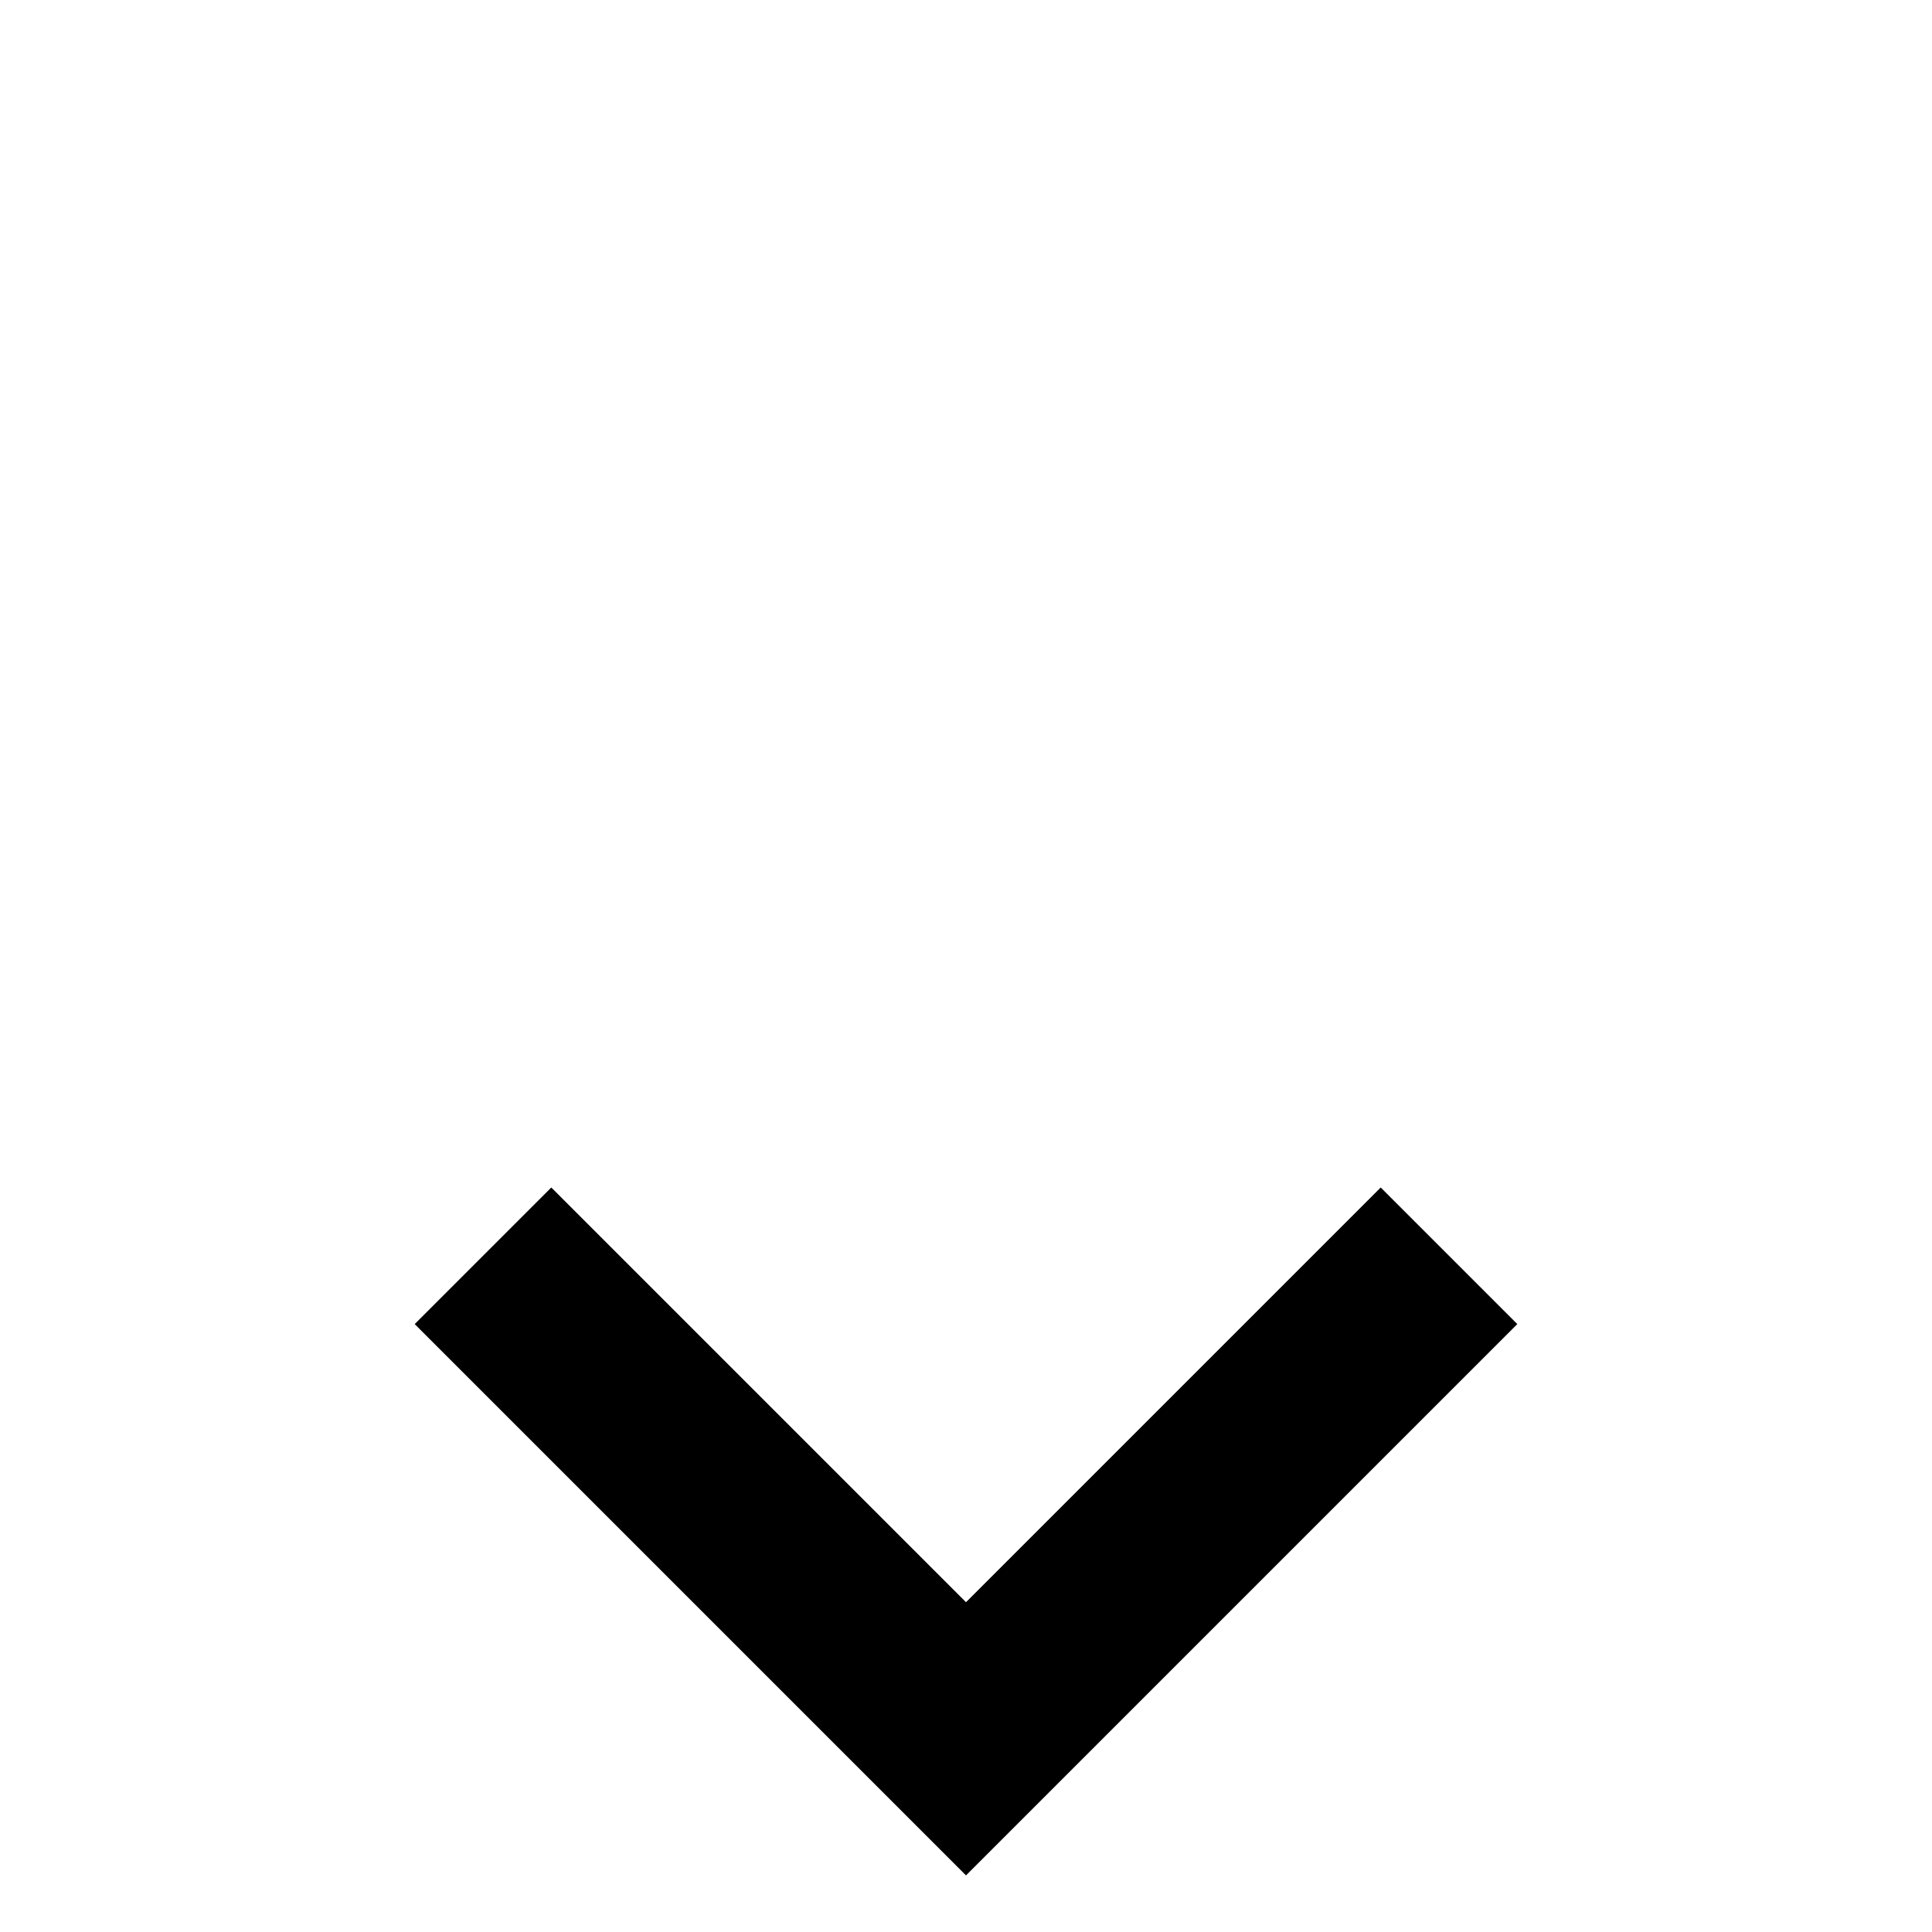
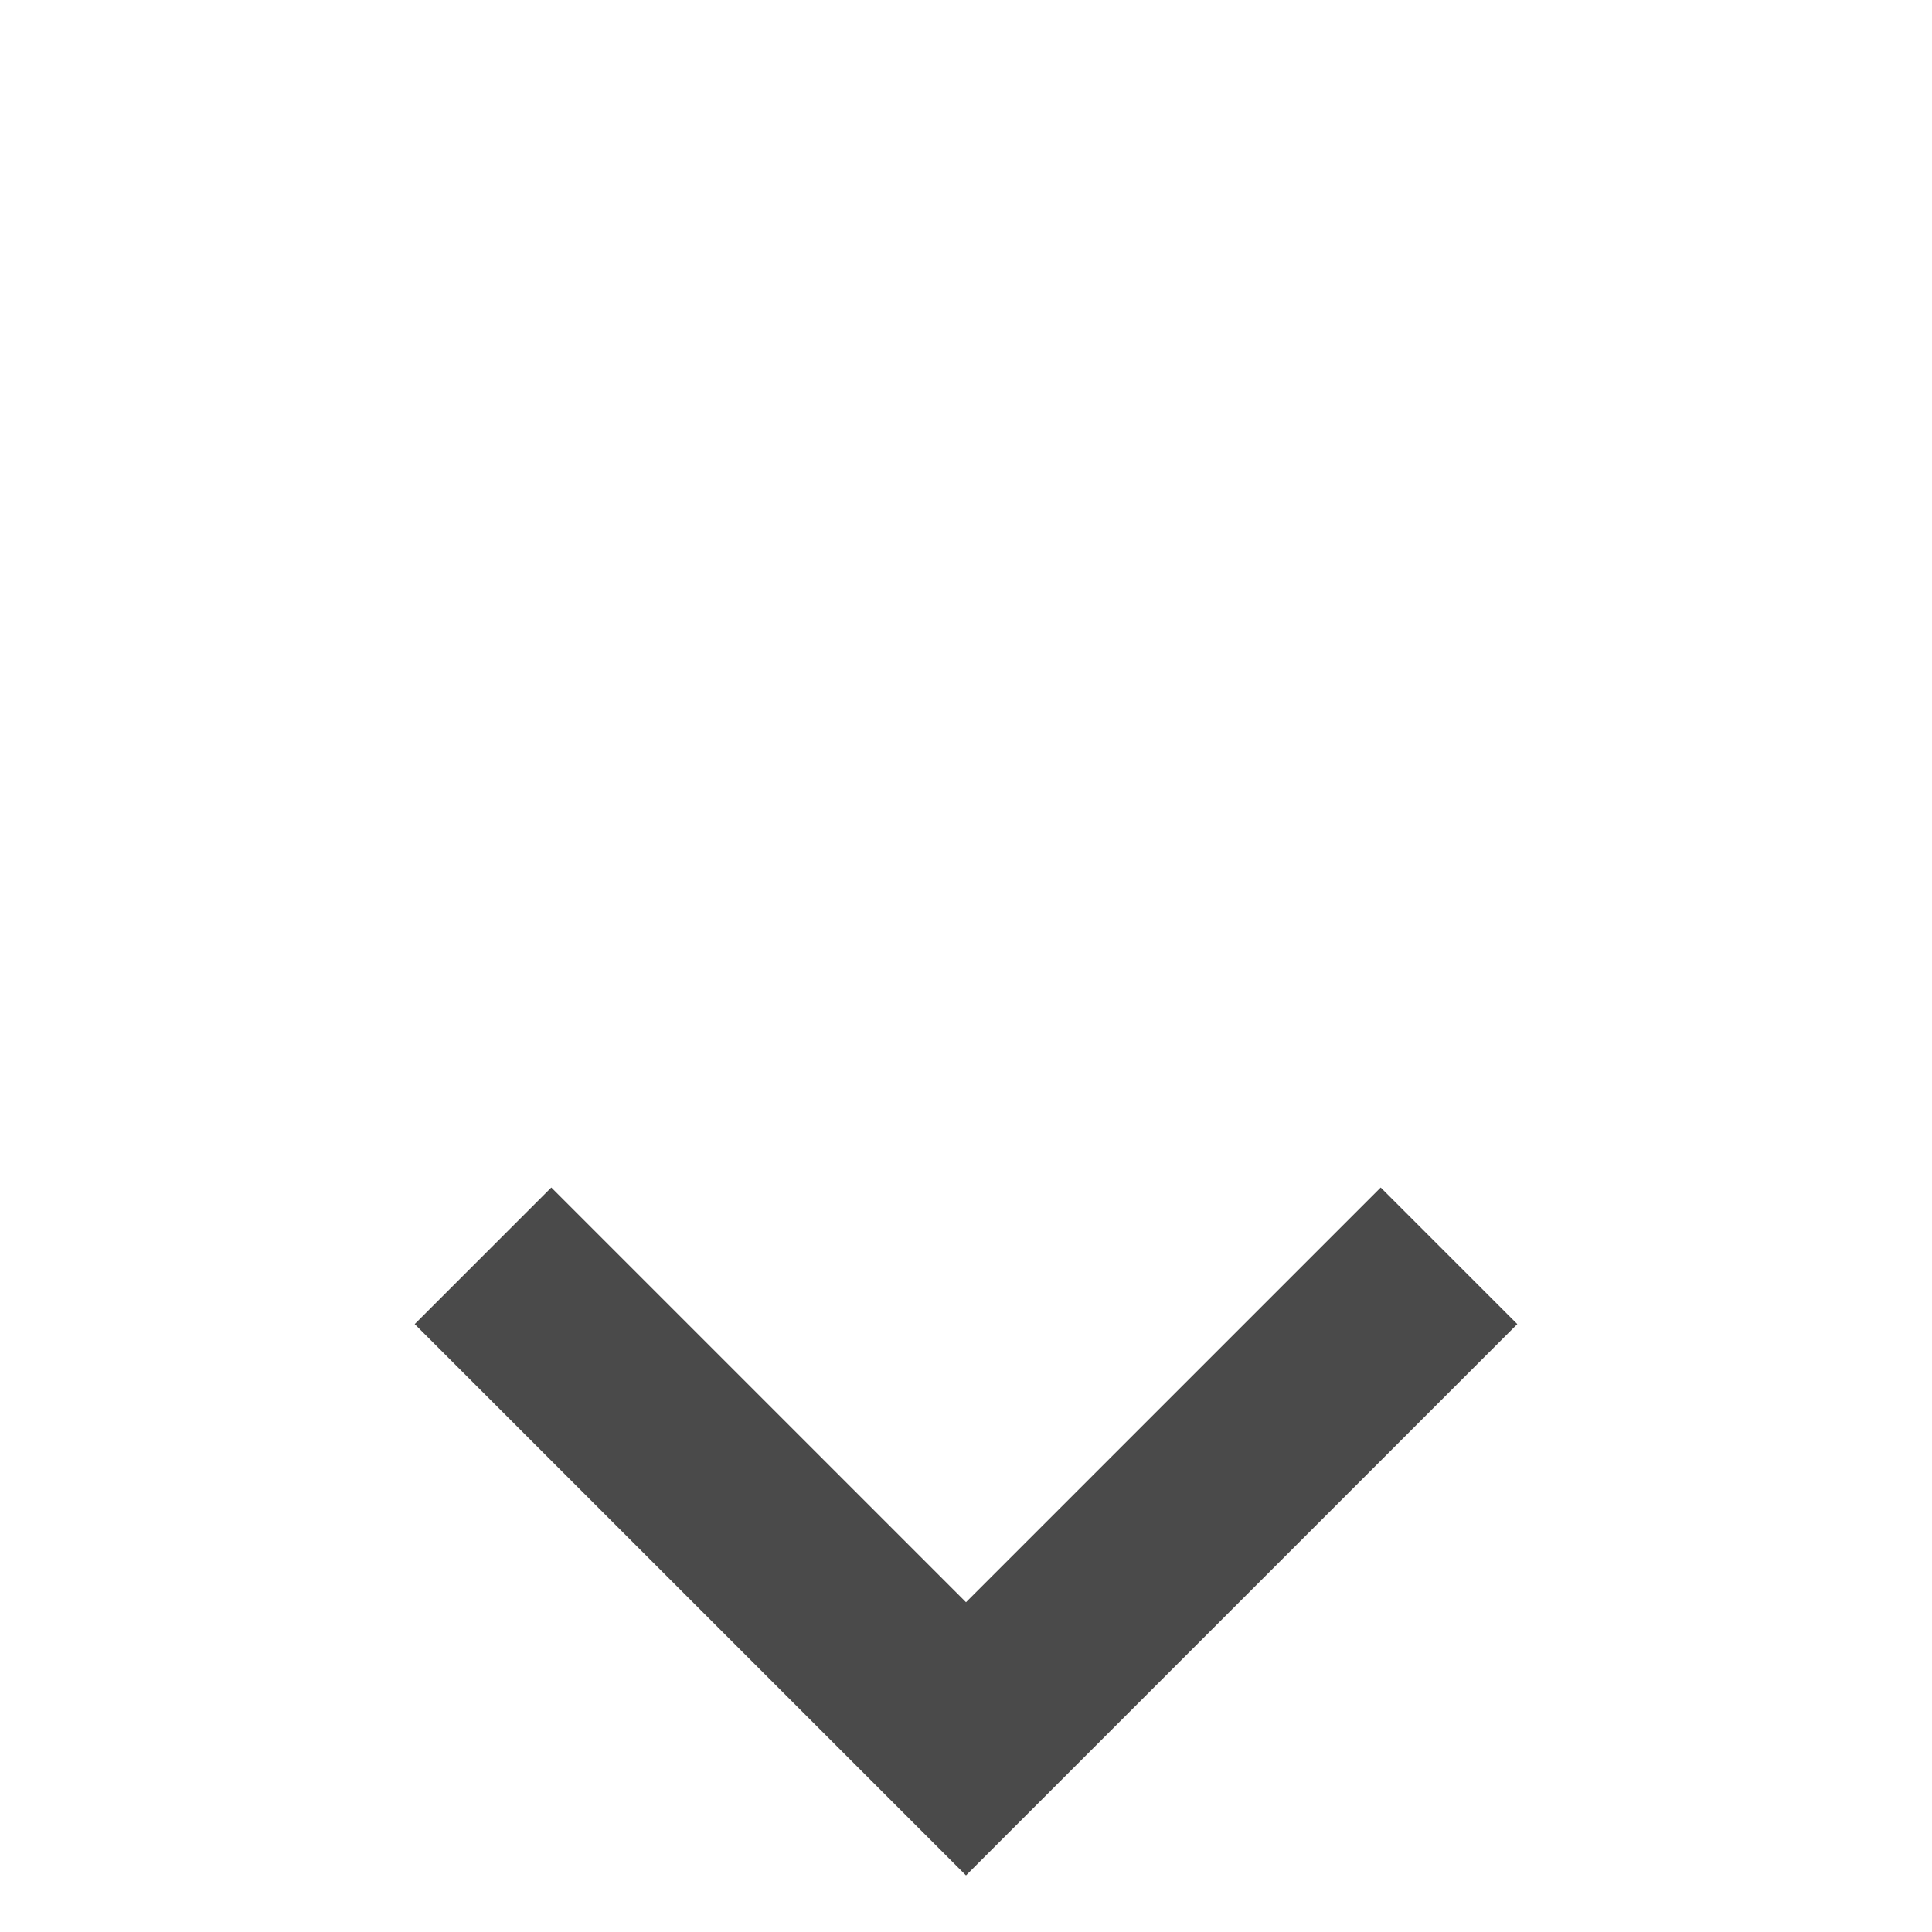
<svg xmlns="http://www.w3.org/2000/svg" width="20" height="20" viewBox="0 0 20 20">
-   <polygon class="icon-dark icon-shape" points="5.707 12.293 4.293 13.707 10 19.414 15.707 13.707 14.293 12.293 10 16.586" />
+   <polygon fill="#4a4a4a" points="5.707 12.293 4.293 13.707 10 19.414 15.707 13.707 14.293 12.293 10 16.586" />
</svg>
